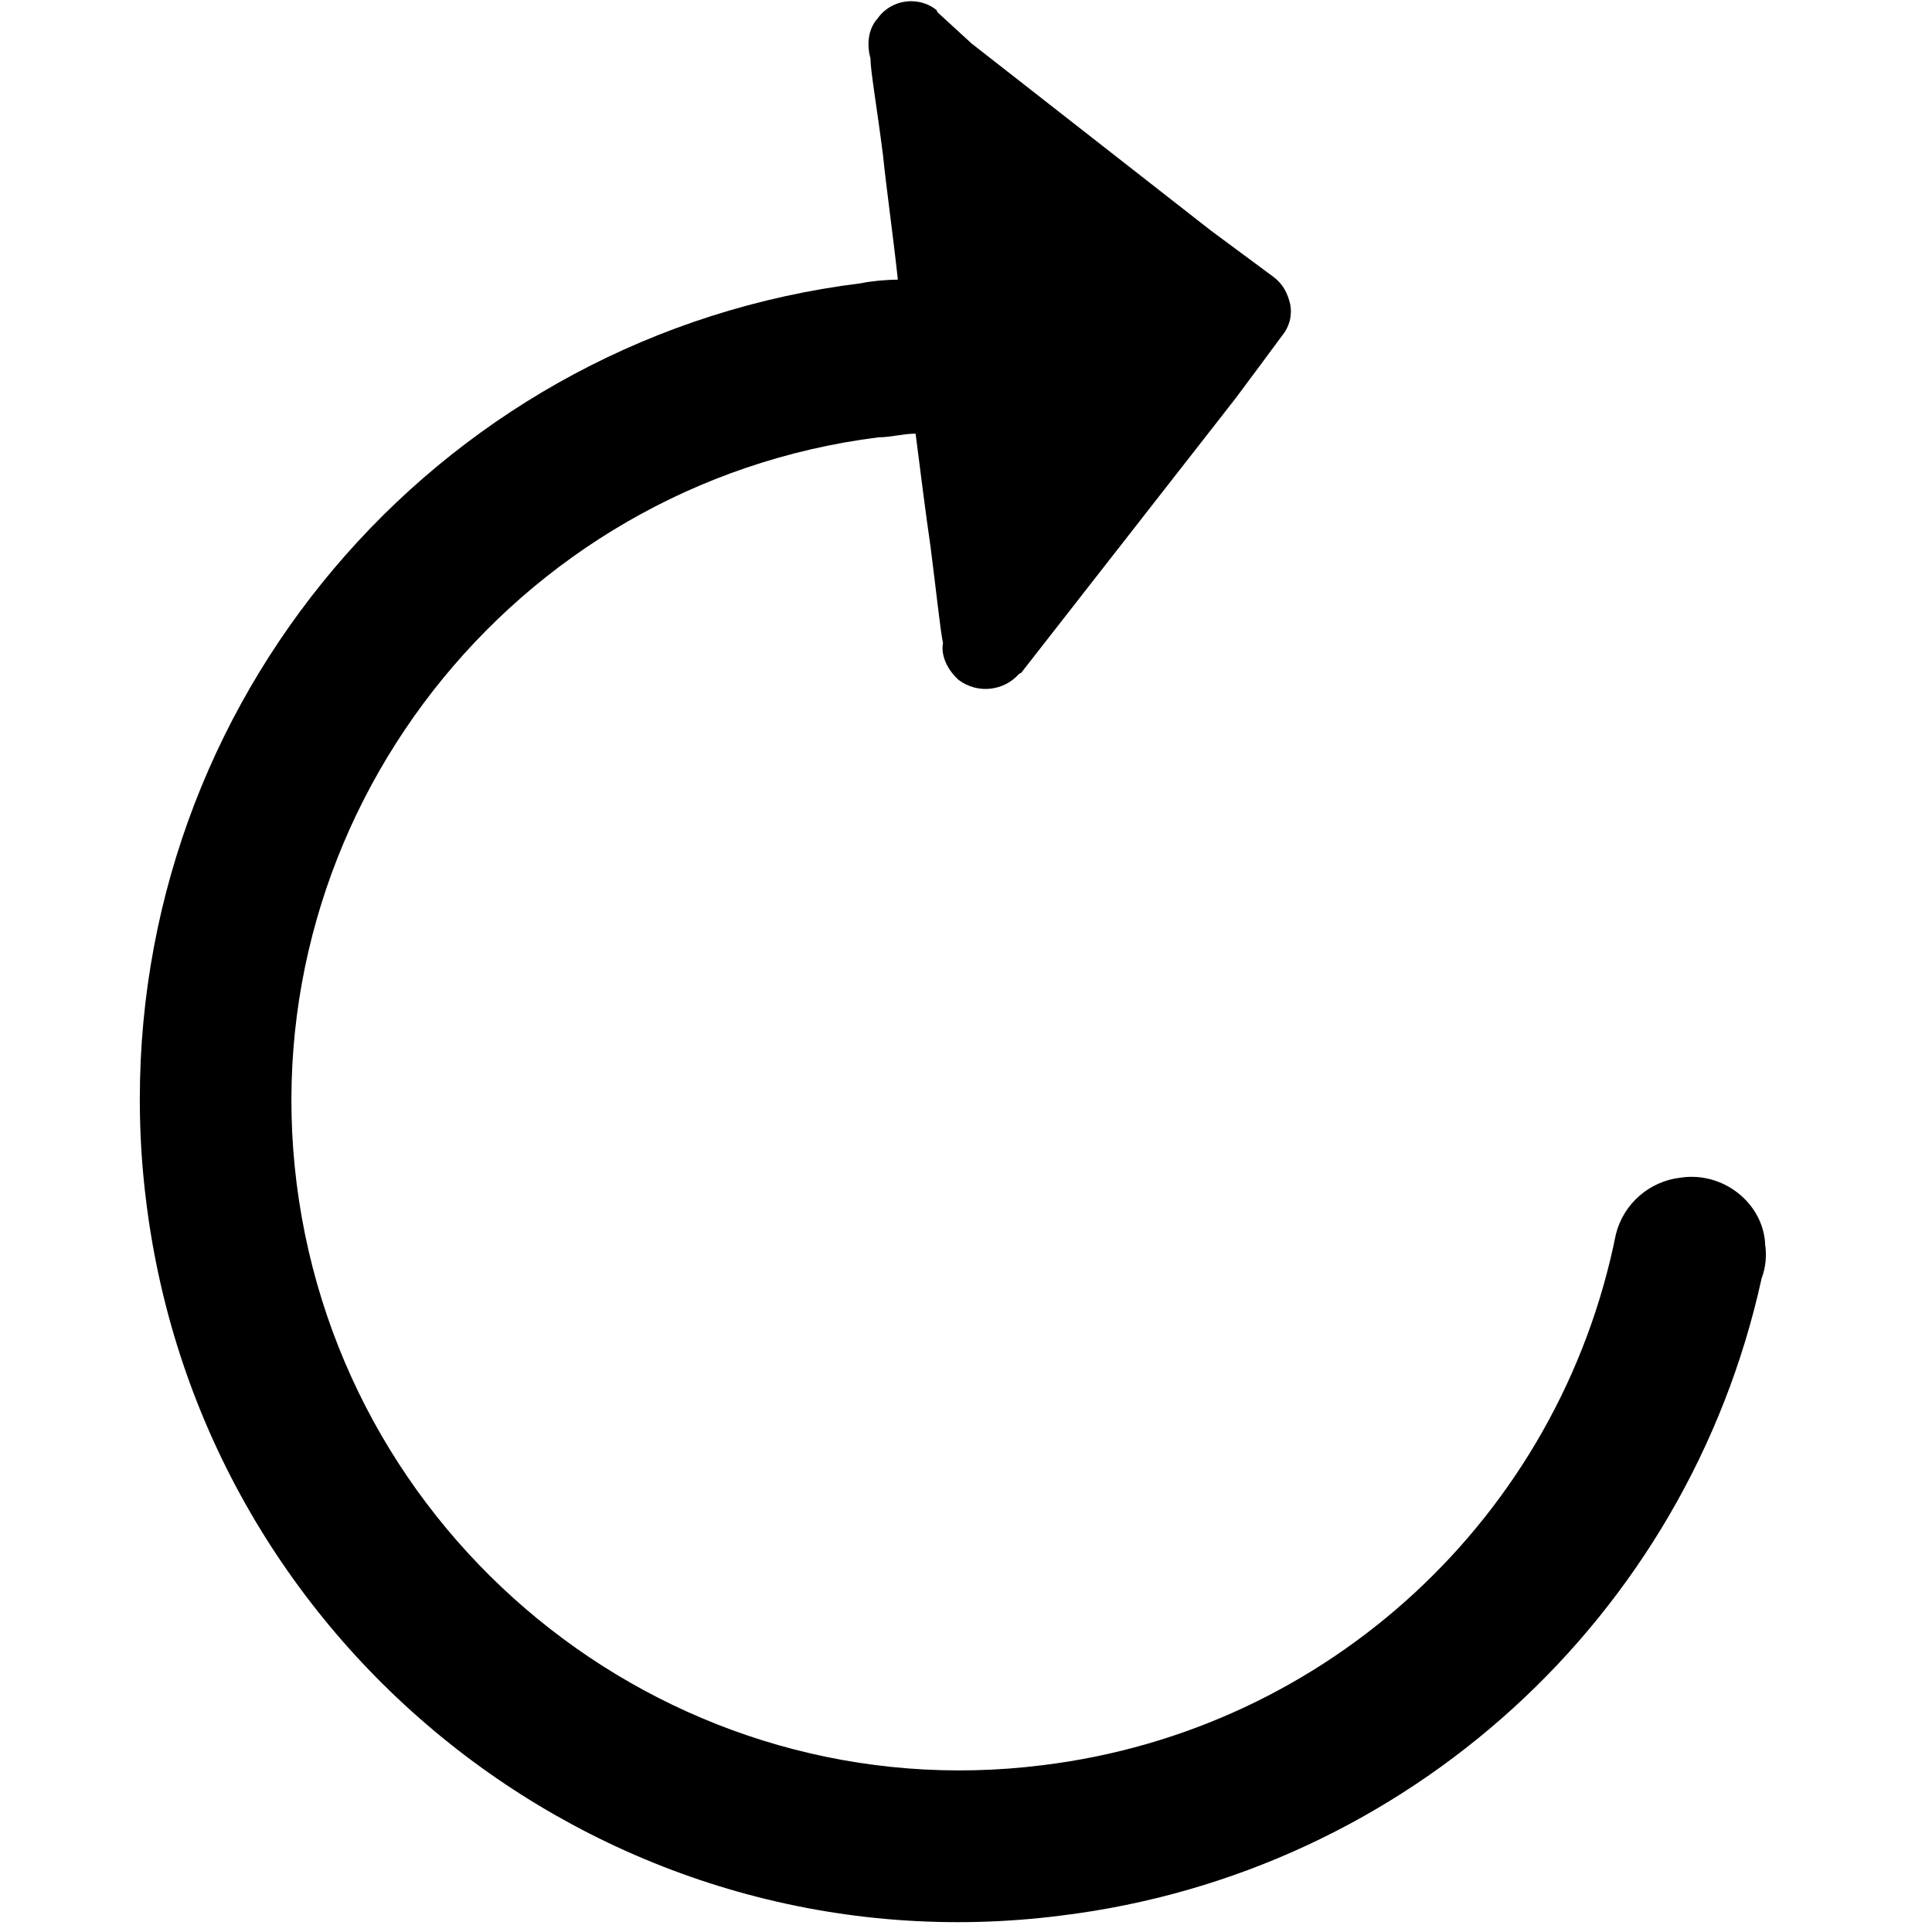
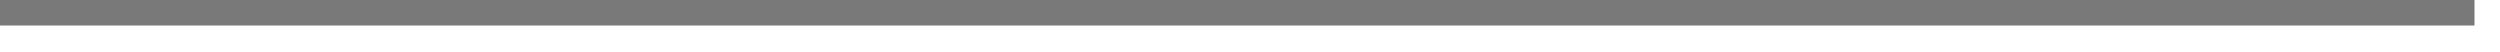
- <svg xmlns="http://www.w3.org/2000/svg" version="1.1" width="11px" height="11px">
-   <g transform="matrix(1 0 0 1 -1632 -4981 )">
-     <path d="M 10.049 7.079  C 10.06 7.146  10.054 7.215  10.03 7.278  C 9.606 9.21  8.009 10.664  6.045 10.906  C 3.498 11.233  1.153 9.413  0.833 6.846  C 0.808 6.651  0.796 6.455  0.796 6.258  C 0.796 3.896  2.556 1.904  4.9 1.613  C 4.962 1.6  5.043 1.593  5.112 1.592  C 5.084 1.333  5.049 1.092  5.027 0.88  C 4.992 0.606  4.956 0.401  4.956 0.332  C 4.935 0.257  4.941 0.167  4.996 0.106  C 5.039 0.044  5.111 0.007  5.187 0.007  C 5.24 0.007  5.291 0.024  5.332 0.057  L 5.338 0.07  L 5.531 0.247  L 6.892 1.311  L 7.085 1.454  L 7.25 1.576  C 7.305 1.617  7.332 1.671  7.346 1.733  C 7.358 1.797  7.341 1.862  7.299 1.912  L 7.177 2.077  L 7.034 2.269  L 5.971 3.63  L 5.815 3.83  L 5.802 3.837  C 5.714 3.936  5.565 3.951  5.459 3.872  C 5.397 3.817  5.355 3.735  5.369 3.66  C 5.355 3.599  5.333 3.386  5.298 3.112  C 5.27 2.921  5.242 2.695  5.213 2.469  C 5.144 2.469  5.069 2.49  5.001 2.49  C 2.919 2.753  1.427 4.658  1.689 6.739  C 1.952 8.821  3.857 10.313  5.938 10.05  C 7.563 9.851  8.878 8.633  9.2 7.028  C 9.243 6.854  9.391 6.725  9.569 6.705  C 9.808 6.669  10.035 6.846  10.05 7.079  Z " fill-rule="nonzero" fill="#000000" stroke="none" transform="matrix(1 0 0 1 1632 4981 )" />
+ <svg xmlns="http://www.w3.org/2000/svg" version="1.1" width="98px" height="2px">
+   <g transform="matrix(1 0 0 1 -97 -2119 )">
+     <path d="M 97 2119.5  L 194 2119.5  " stroke-width="1" stroke="#797979" fill="none" />
  </g>
</svg>
